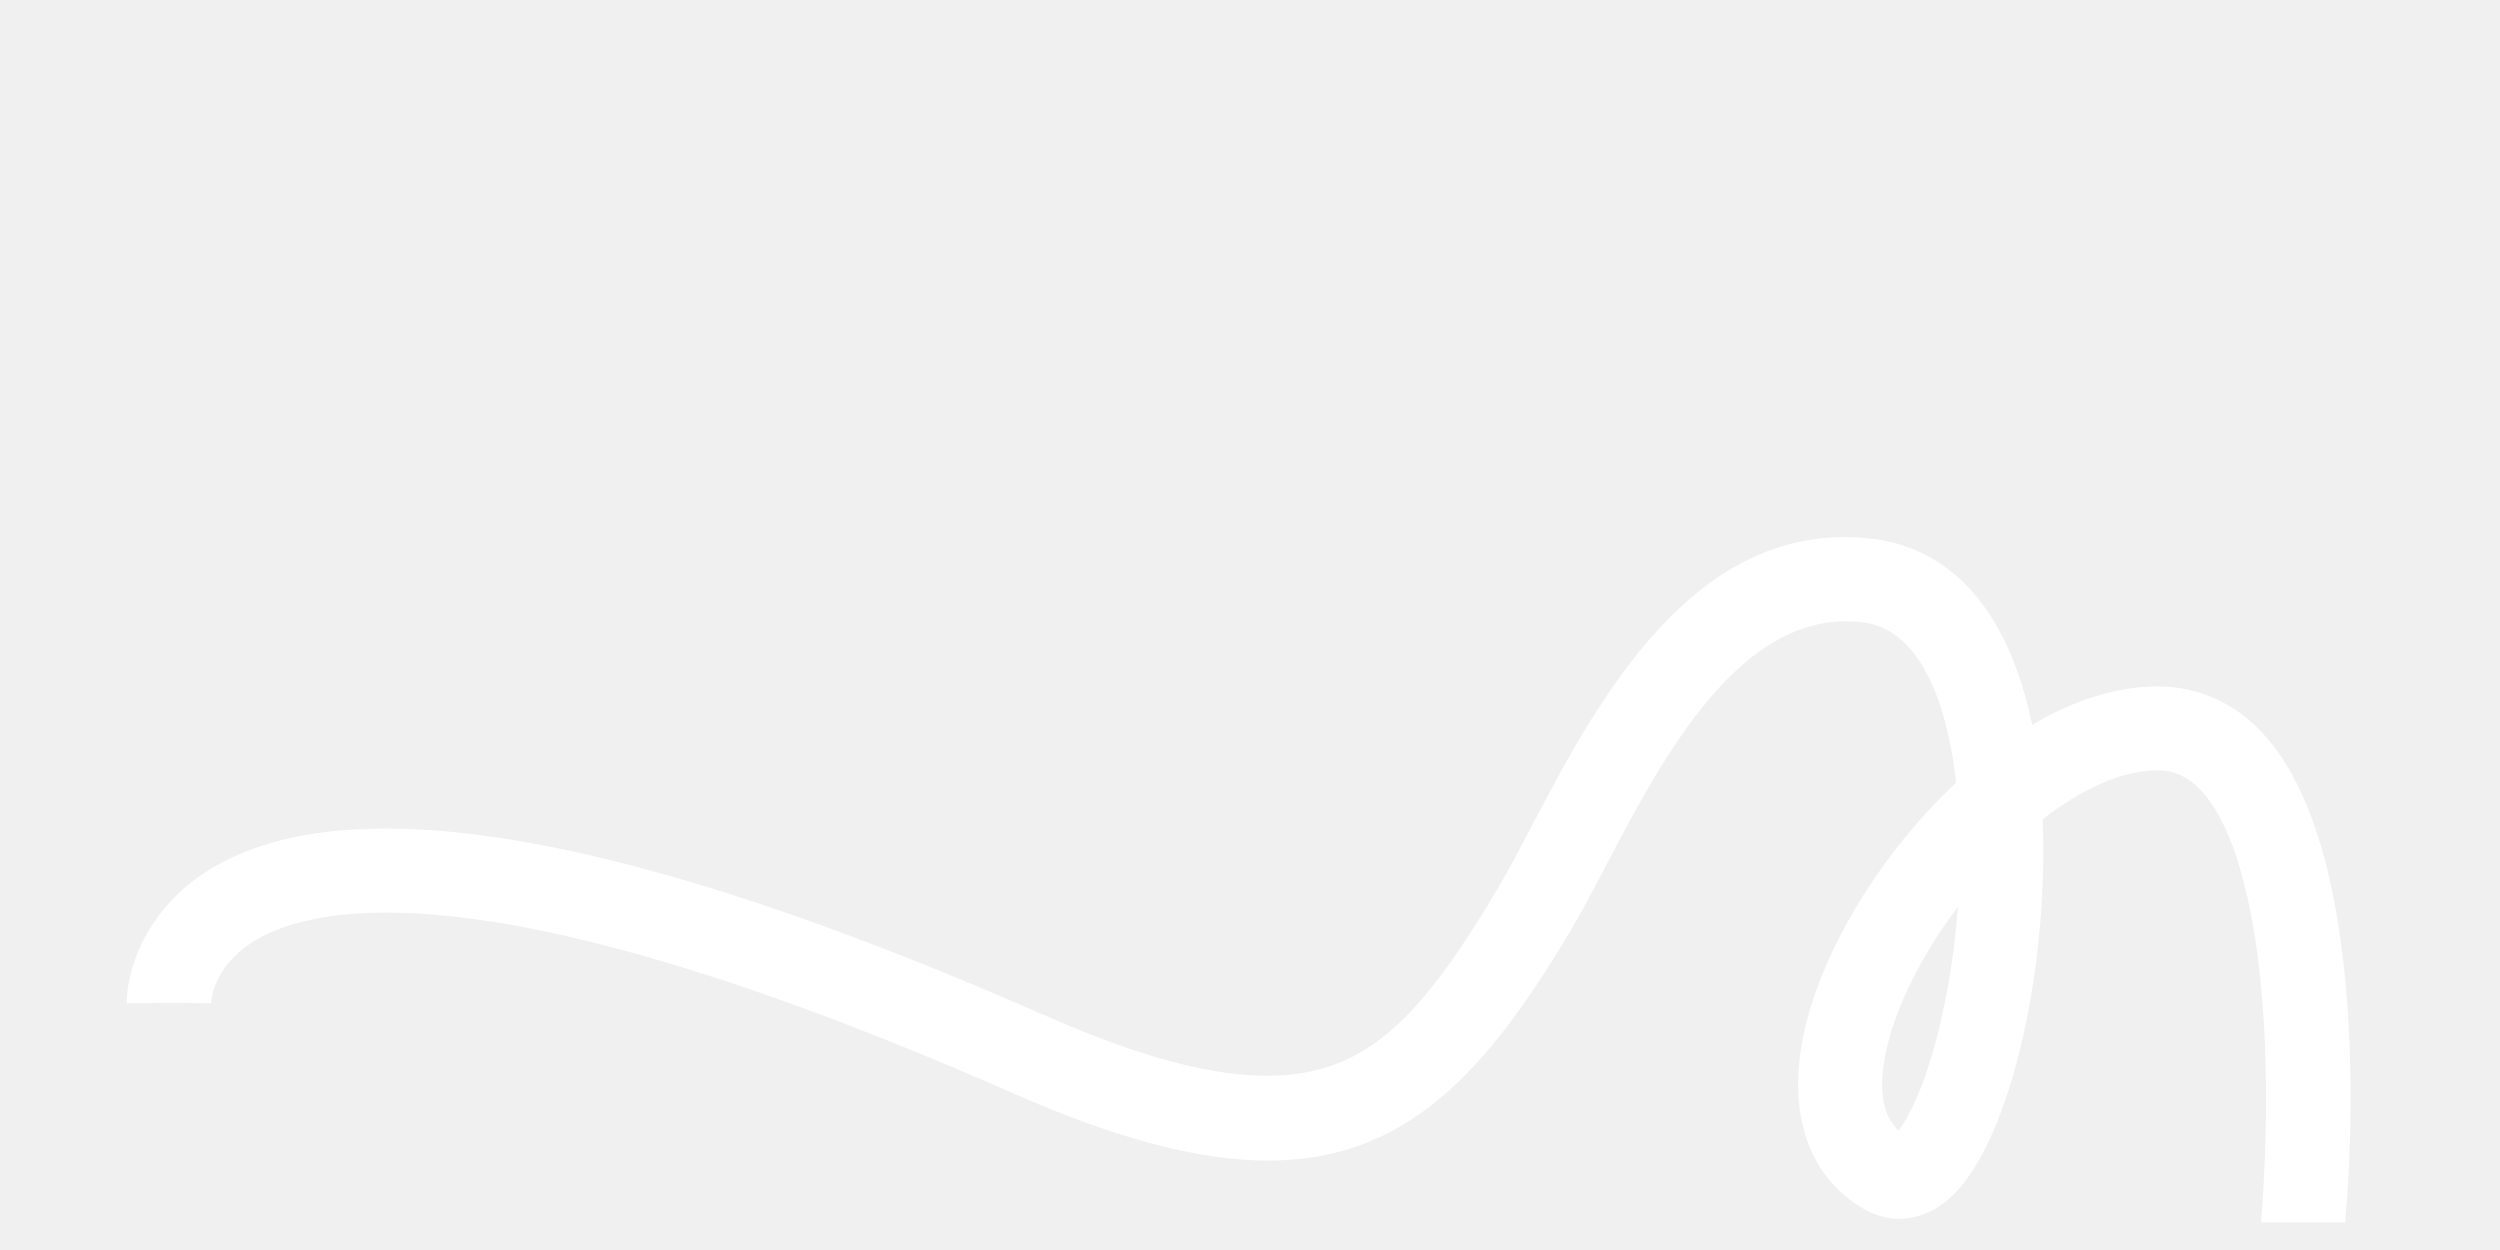
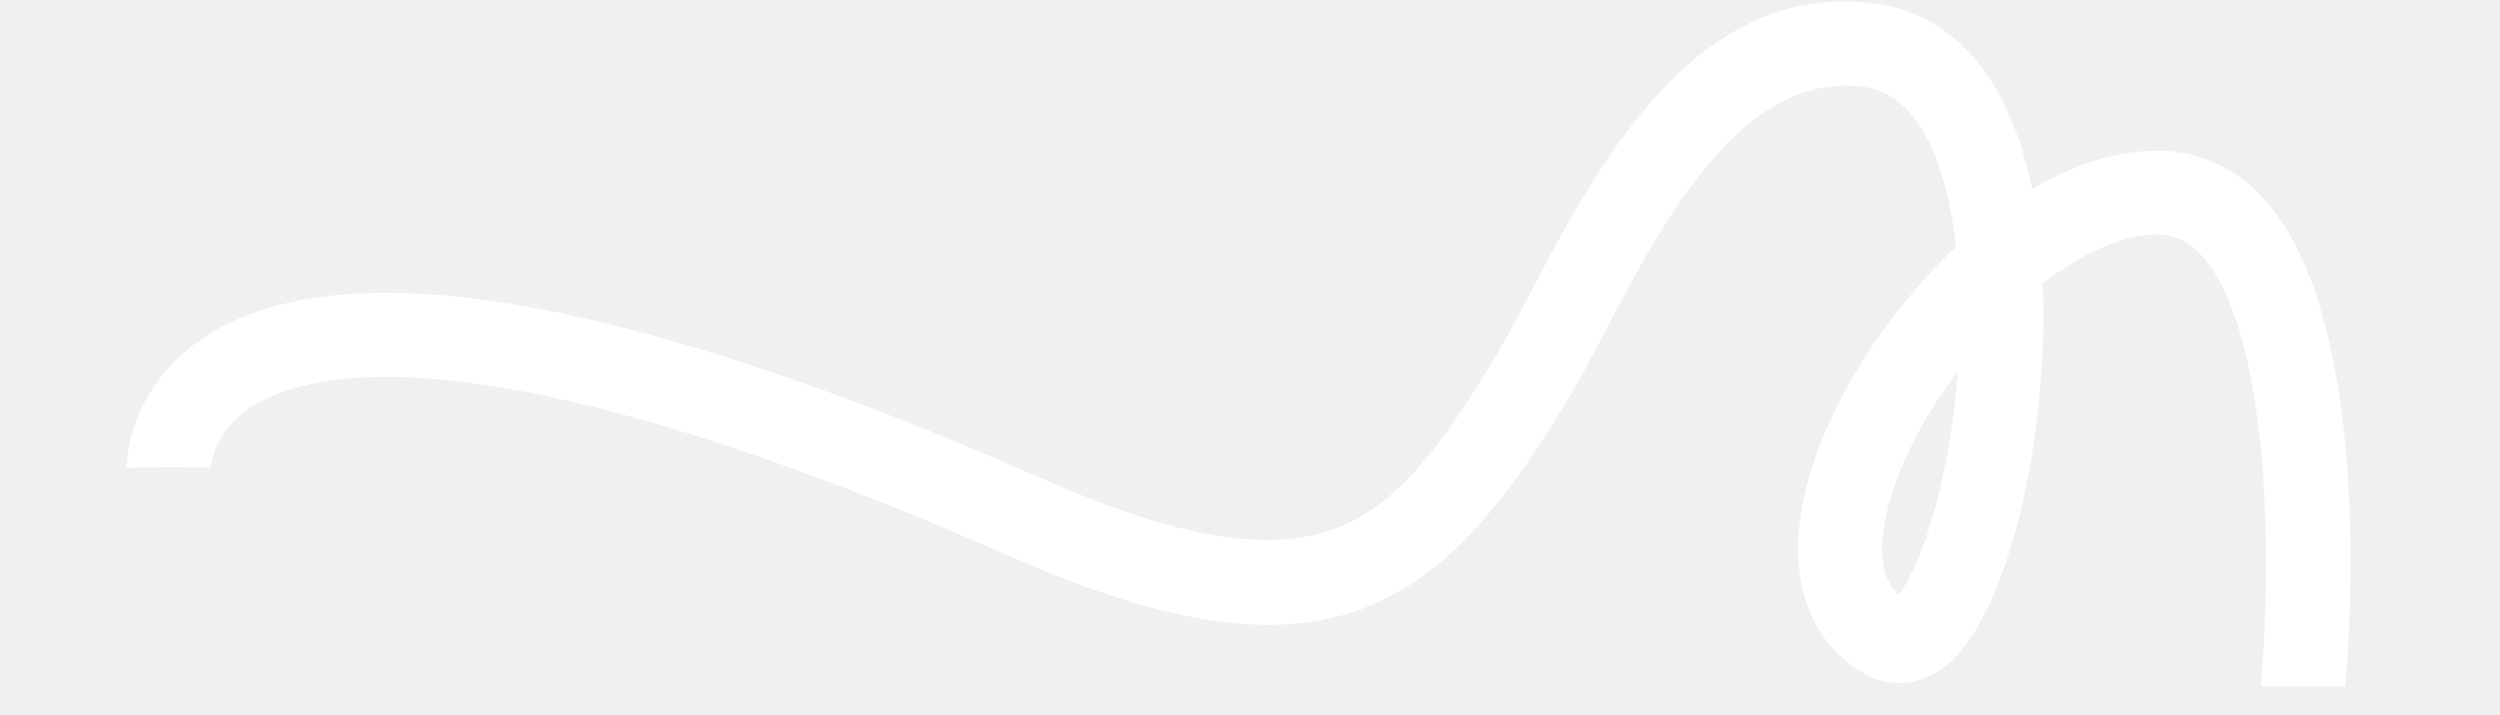
- <svg xmlns="http://www.w3.org/2000/svg" id="Ebene_2" data-name="Ebene 2" viewBox="65 0 140 70">
+ <svg xmlns="http://www.w3.org/2000/svg" id="Ebene_2" data-name="Ebene 2" viewBox="65 30 140 40">
  <defs>
    <style>
      .cls-1 {
        fill: none;
      }

      .cls-2 {
        fill: #ffffff;
      }
    </style>
  </defs>
  <g id="Logos_Schutzraum" data-name="Logos, Schutzraum">
    <g>
      <path class="cls-2" d="M191.78,41.13c-1.61-1.76-3.67-2.69-5.95-2.69s-4.64.74-7.03,2.15c-.1-.51-.22-1-.35-1.47-1.83-6.71-5.63-8.56-8.49-8.93-10.07-1.3-15.58,9.2-19.22,16.14-.67,1.28-1.31,2.49-1.88,3.45-3,5.04-5.54,8.43-8.95,9.77-3.71,1.46-8.89.62-16.31-2.65-23.62-10.4-39.49-13.09-47.18-8-3.45,2.29-4.34,5.66-4.32,7.29l2.36-.03,2.36.02c0-.08.09-2.01,2.33-3.43,3.58-2.26,13.88-4.16,42.55,8.46,17.41,7.66,23.93,3.2,31.21-9.02.63-1.06,1.3-2.33,2-3.67,3.22-6.14,7.63-14.54,14.45-13.66,2.88.37,4.2,3.74,4.79,6.51.17.77.3,1.59.39,2.46-.34.31-.67.64-1,.98-3.52,3.62-6.27,8.22-7.34,12.29-1.28,4.87-.1,8.74,3.24,10.64.61.34,1.26.51,1.91.51.89,0,1.78-.31,2.57-.93,3.53-2.74,5.82-12.8,5.47-21.44,2.15-1.67,4.41-2.74,6.42-2.74.97,0,1.75.37,2.48,1.16,1.9,2.07,3.14,6.76,3.5,13.22.29,5.23-.1,9.81-.1,9.86l-.07,1.07h4.71l.05-.66h0c.18-2.02,1.54-19.96-4.62-26.67ZM174.04,55.46c-.82,4.5-2.04,7-2.72,7.85-1.24-1.13-1.01-3.31-.56-5.02.64-2.41,2.05-5.08,3.88-7.5-.11,1.55-.31,3.12-.59,4.66Z" />
    </g>
  </g>
</svg>
